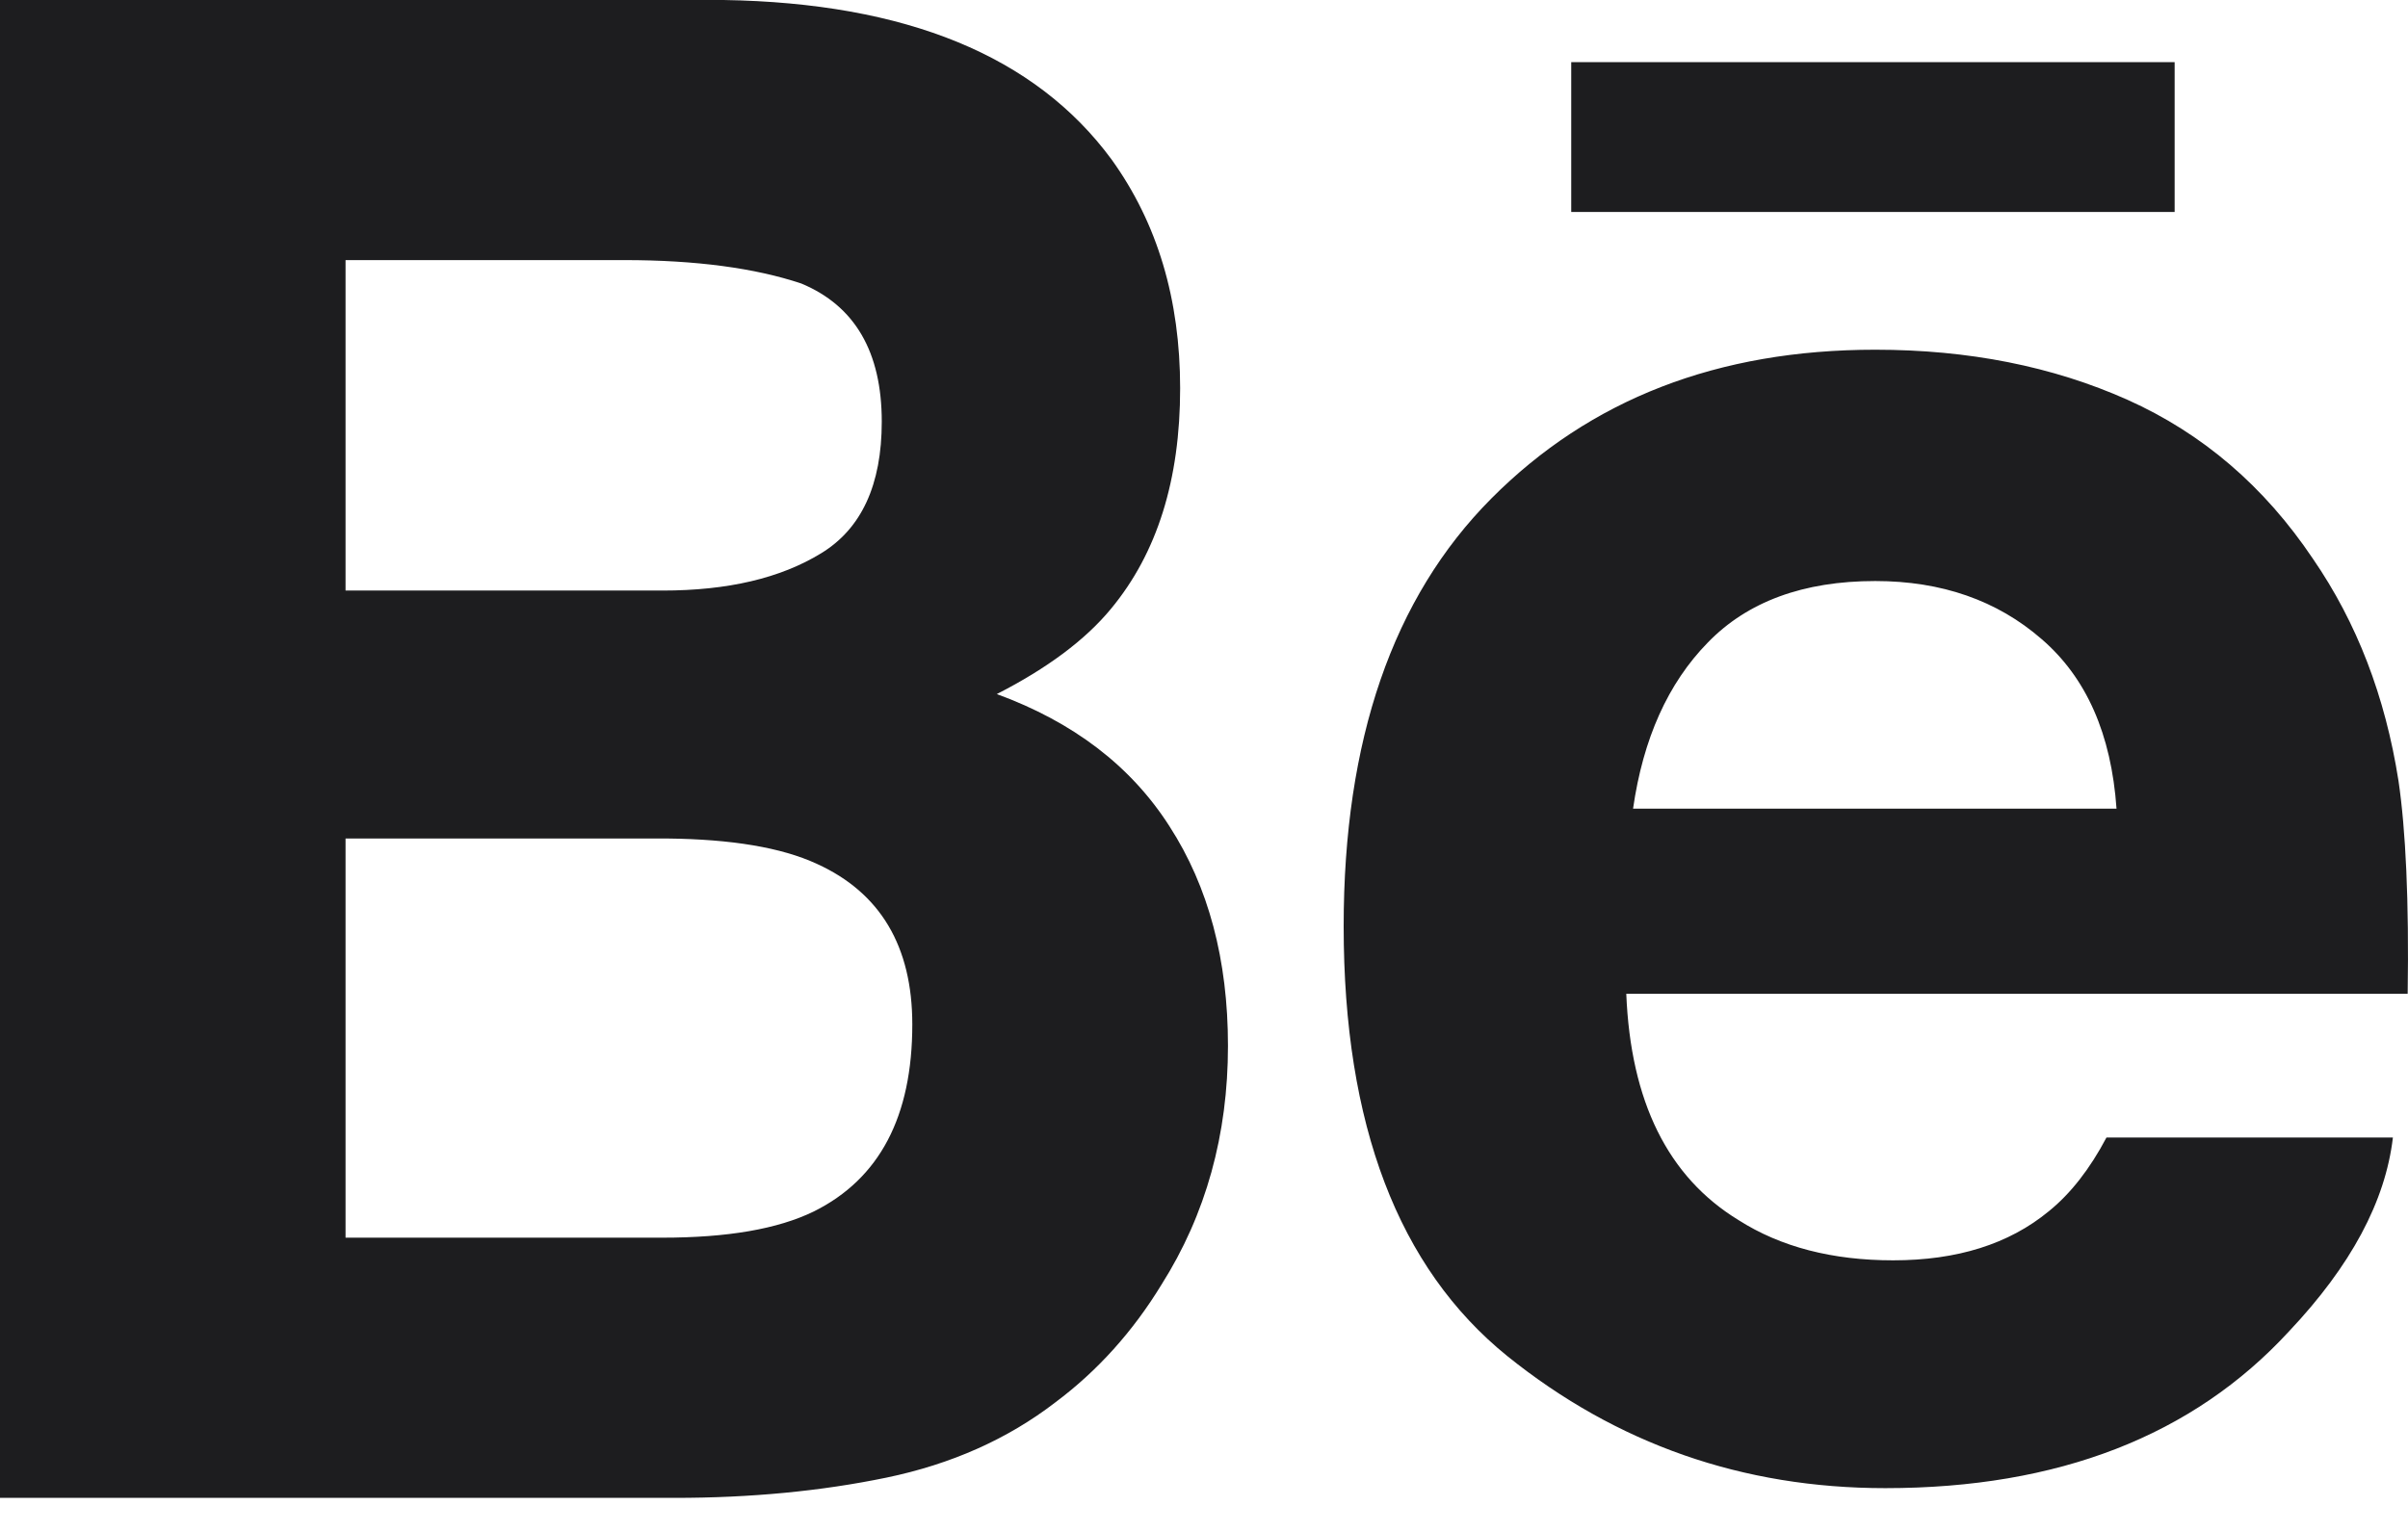
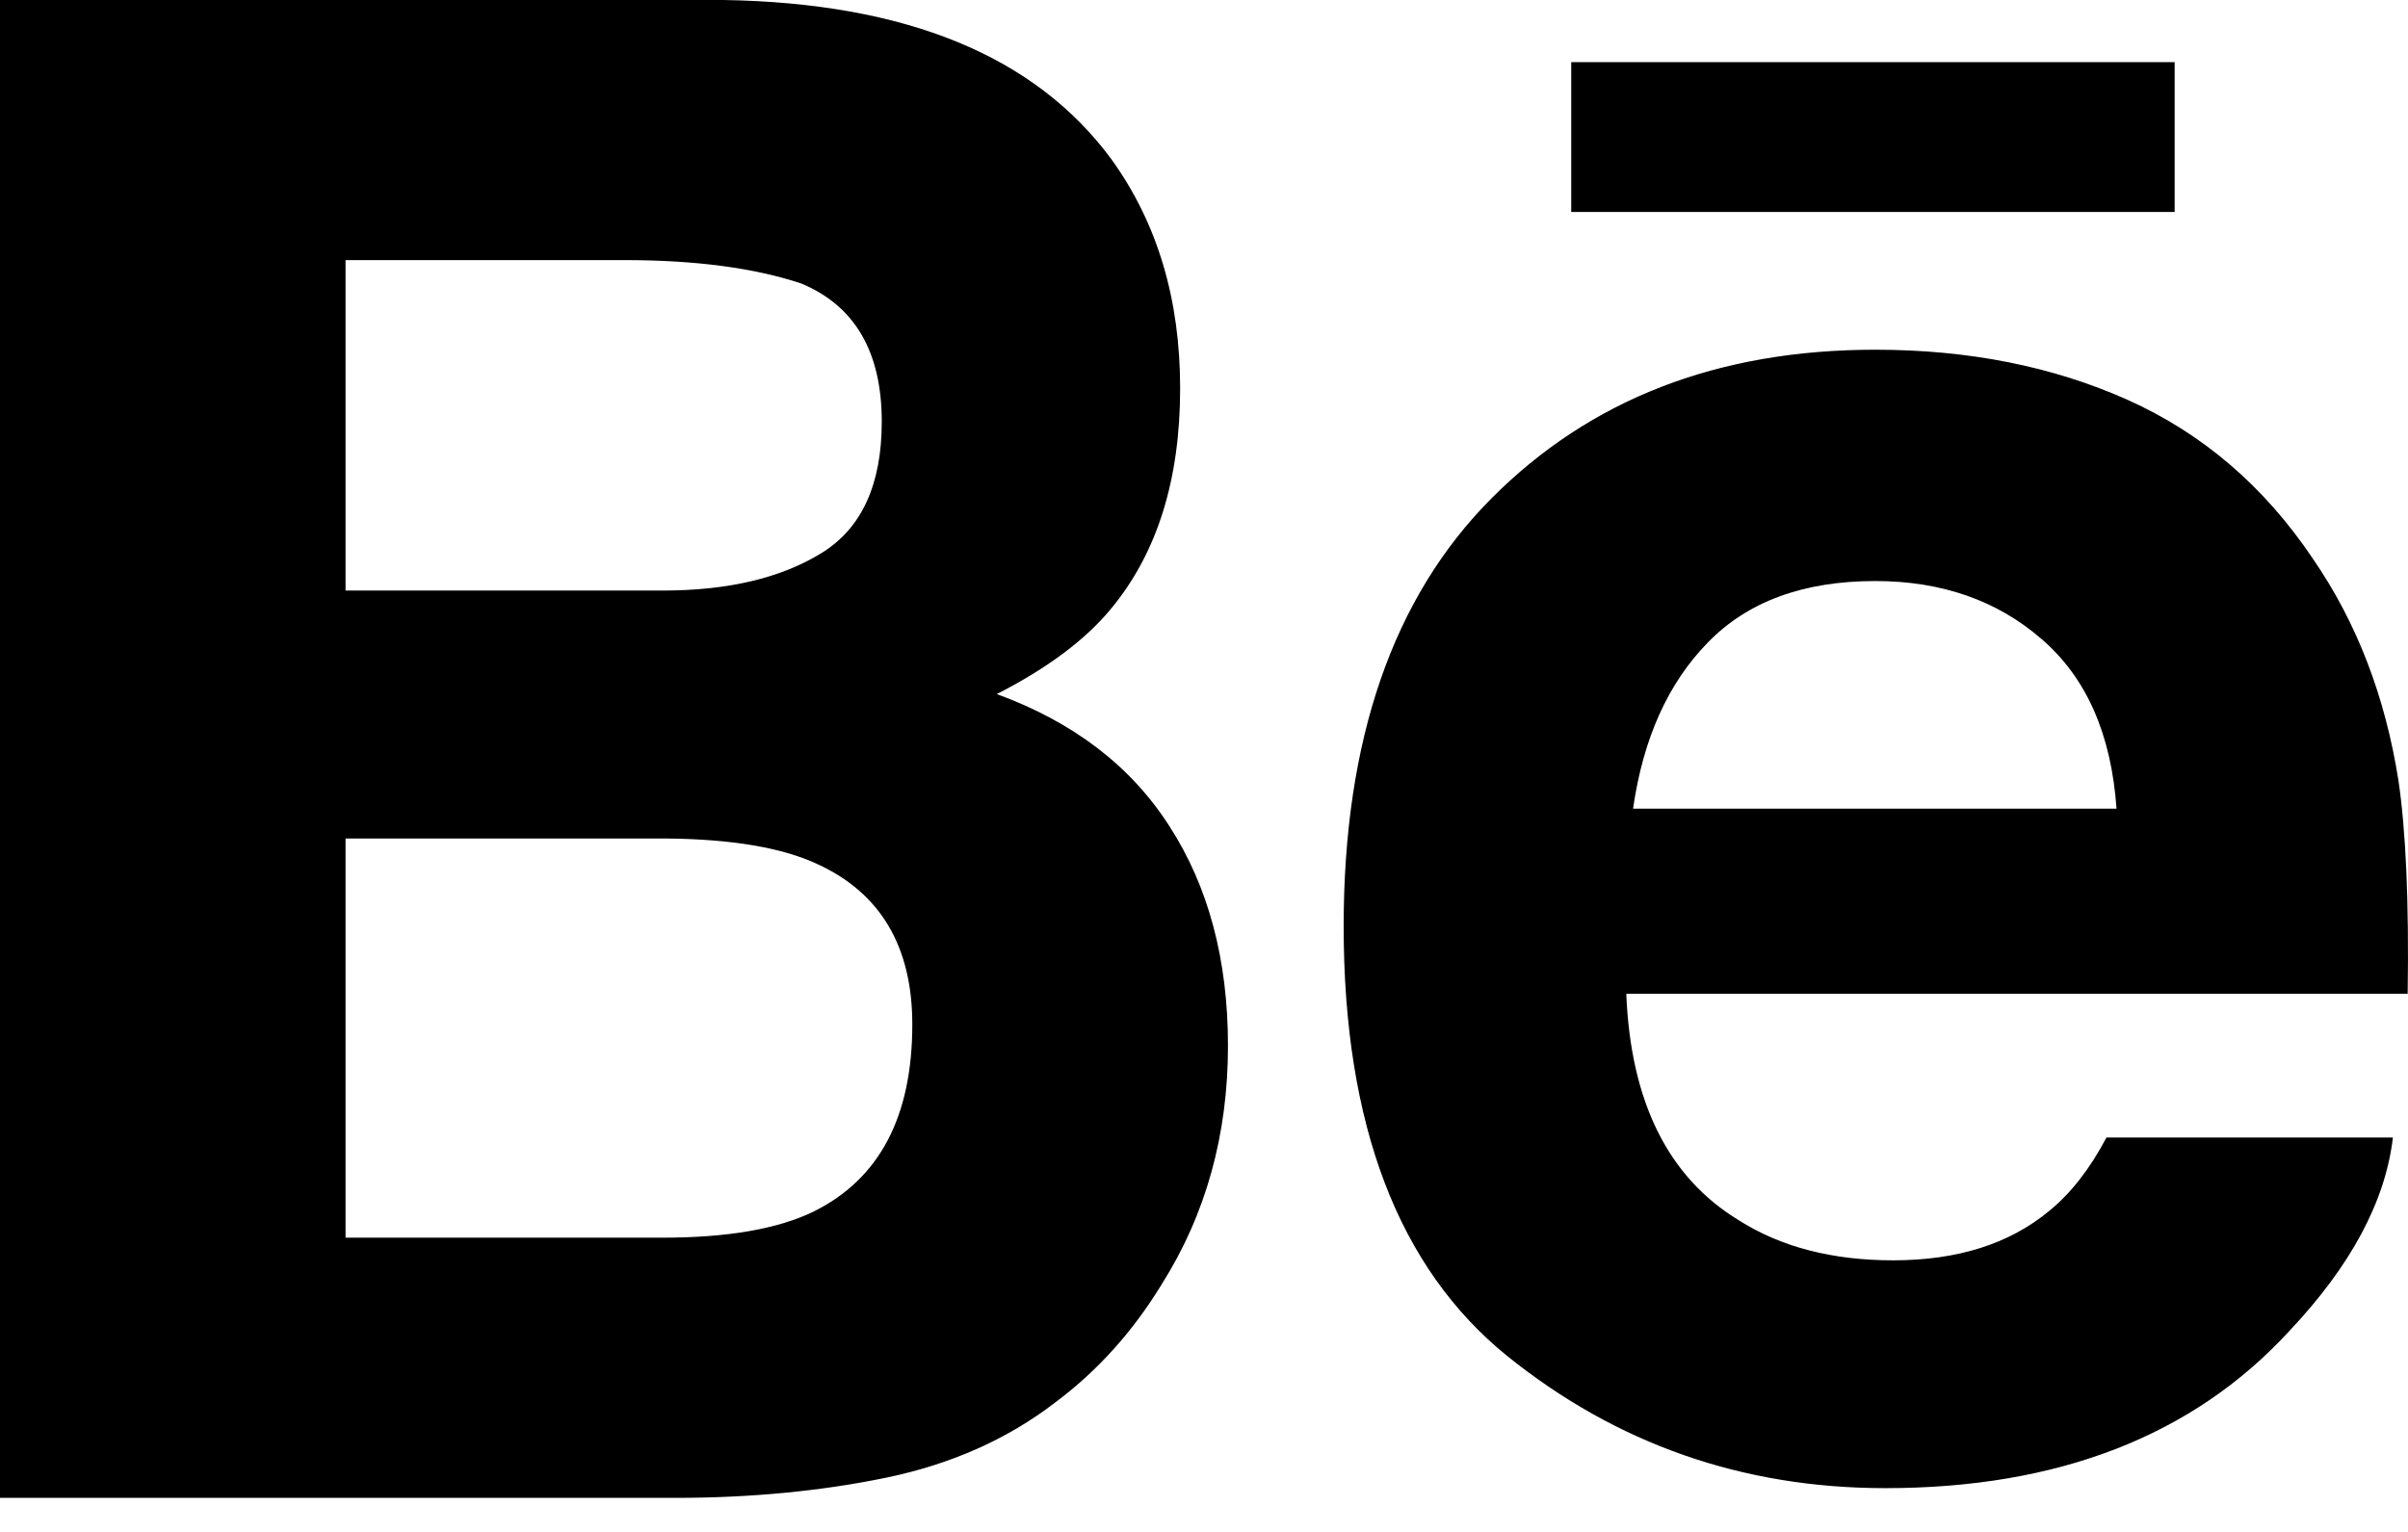
<svg xmlns="http://www.w3.org/2000/svg" width="22" height="14" viewBox="0 0 22 14" fill="none">
-   <path d="M19.868 1.937H14.355V0.568H19.868V1.937H19.868V1.937ZM10.685 7.552C11.041 8.103 11.219 8.772 11.219 9.557C11.219 10.369 11.018 11.098 10.611 11.741C10.351 12.167 10.029 12.527 9.642 12.816C9.207 13.151 8.691 13.381 8.098 13.504C7.503 13.627 6.859 13.689 6.165 13.689H0V0H6.611C8.277 0.027 9.459 0.51 10.156 1.458C10.575 2.04 10.782 2.737 10.782 3.548C10.782 4.385 10.572 5.055 10.15 5.564C9.915 5.849 9.567 6.108 9.107 6.343C9.804 6.598 10.332 6.999 10.685 7.552ZM3.157 5.397H6.054C6.649 5.397 7.13 5.284 7.501 5.057C7.871 4.832 8.056 4.43 8.056 3.854C8.056 3.217 7.811 2.795 7.321 2.591C6.899 2.45 6.359 2.377 5.705 2.377H3.157V5.397ZM8.335 9.362C8.335 8.65 8.044 8.159 7.464 7.895C7.14 7.745 6.682 7.669 6.095 7.663H3.157V11.311H6.05C6.644 11.311 7.104 11.233 7.436 11.071C8.035 10.773 8.335 10.205 8.335 9.362ZM21.913 7.135C21.979 7.582 22.01 8.232 21.997 9.082H14.858C14.898 10.067 15.238 10.756 15.883 11.15C16.272 11.398 16.744 11.518 17.296 11.518C17.879 11.518 18.353 11.371 18.719 11.069C18.918 10.908 19.094 10.682 19.245 10.396H21.862C21.794 10.978 21.479 11.568 20.912 12.168C20.035 13.121 18.805 13.6 17.225 13.6C15.919 13.6 14.769 13.196 13.771 12.393C12.775 11.587 12.276 10.279 12.276 8.465C12.276 6.764 12.724 5.462 13.625 4.556C14.528 3.648 15.695 3.196 17.133 3.196C17.985 3.196 18.753 3.348 19.438 3.654C20.122 3.961 20.686 4.443 21.131 5.106C21.533 5.69 21.792 6.365 21.913 7.135ZM19.337 7.39C19.289 6.709 19.062 6.193 18.652 5.84C18.246 5.487 17.738 5.31 17.133 5.31C16.474 5.31 15.965 5.499 15.603 5.872C15.239 6.244 15.012 6.75 14.92 7.39H19.337V7.39Z" fill="#1D1D1F" />
+   <path d="M19.868 1.937H14.355V0.568H19.868V1.937H19.868V1.937ZM10.685 7.552C11.041 8.103 11.219 8.772 11.219 9.557C11.219 10.369 11.018 11.098 10.611 11.741C10.351 12.167 10.029 12.527 9.642 12.816C9.207 13.151 8.691 13.381 8.098 13.504C7.503 13.627 6.859 13.689 6.165 13.689H0V0H6.611C8.277 0.027 9.459 0.51 10.156 1.458C10.575 2.04 10.782 2.737 10.782 3.548C10.782 4.385 10.572 5.055 10.15 5.564C9.915 5.849 9.567 6.108 9.107 6.343C9.804 6.598 10.332 6.999 10.685 7.552ZM3.157 5.397H6.054C6.649 5.397 7.13 5.284 7.501 5.057C7.871 4.832 8.056 4.43 8.056 3.854C8.056 3.217 7.811 2.795 7.321 2.591C6.899 2.45 6.359 2.377 5.705 2.377H3.157V5.397ZM8.335 9.362C8.335 8.65 8.044 8.159 7.464 7.895C7.14 7.745 6.682 7.669 6.095 7.663H3.157V11.311H6.05C6.644 11.311 7.104 11.233 7.436 11.071C8.035 10.773 8.335 10.205 8.335 9.362ZM21.913 7.135C21.979 7.582 22.01 8.232 21.997 9.082H14.858C14.898 10.067 15.238 10.756 15.883 11.15C16.272 11.398 16.744 11.518 17.296 11.518C17.879 11.518 18.353 11.371 18.719 11.069C18.918 10.908 19.094 10.682 19.245 10.396H21.862C21.794 10.978 21.479 11.568 20.912 12.168C20.035 13.121 18.805 13.6 17.225 13.6C15.919 13.6 14.769 13.196 13.771 12.393C12.775 11.587 12.276 10.279 12.276 8.465C12.276 6.764 12.724 5.462 13.625 4.556C14.528 3.648 15.695 3.196 17.133 3.196C17.985 3.196 18.753 3.348 19.438 3.654C20.122 3.961 20.686 4.443 21.131 5.106C21.533 5.69 21.792 6.365 21.913 7.135ZM19.337 7.39C19.289 6.709 19.062 6.193 18.652 5.84C18.246 5.487 17.738 5.31 17.133 5.31C16.474 5.31 15.965 5.499 15.603 5.872C15.239 6.244 15.012 6.75 14.92 7.39H19.337V7.39Z" fill="#000" />
</svg>
